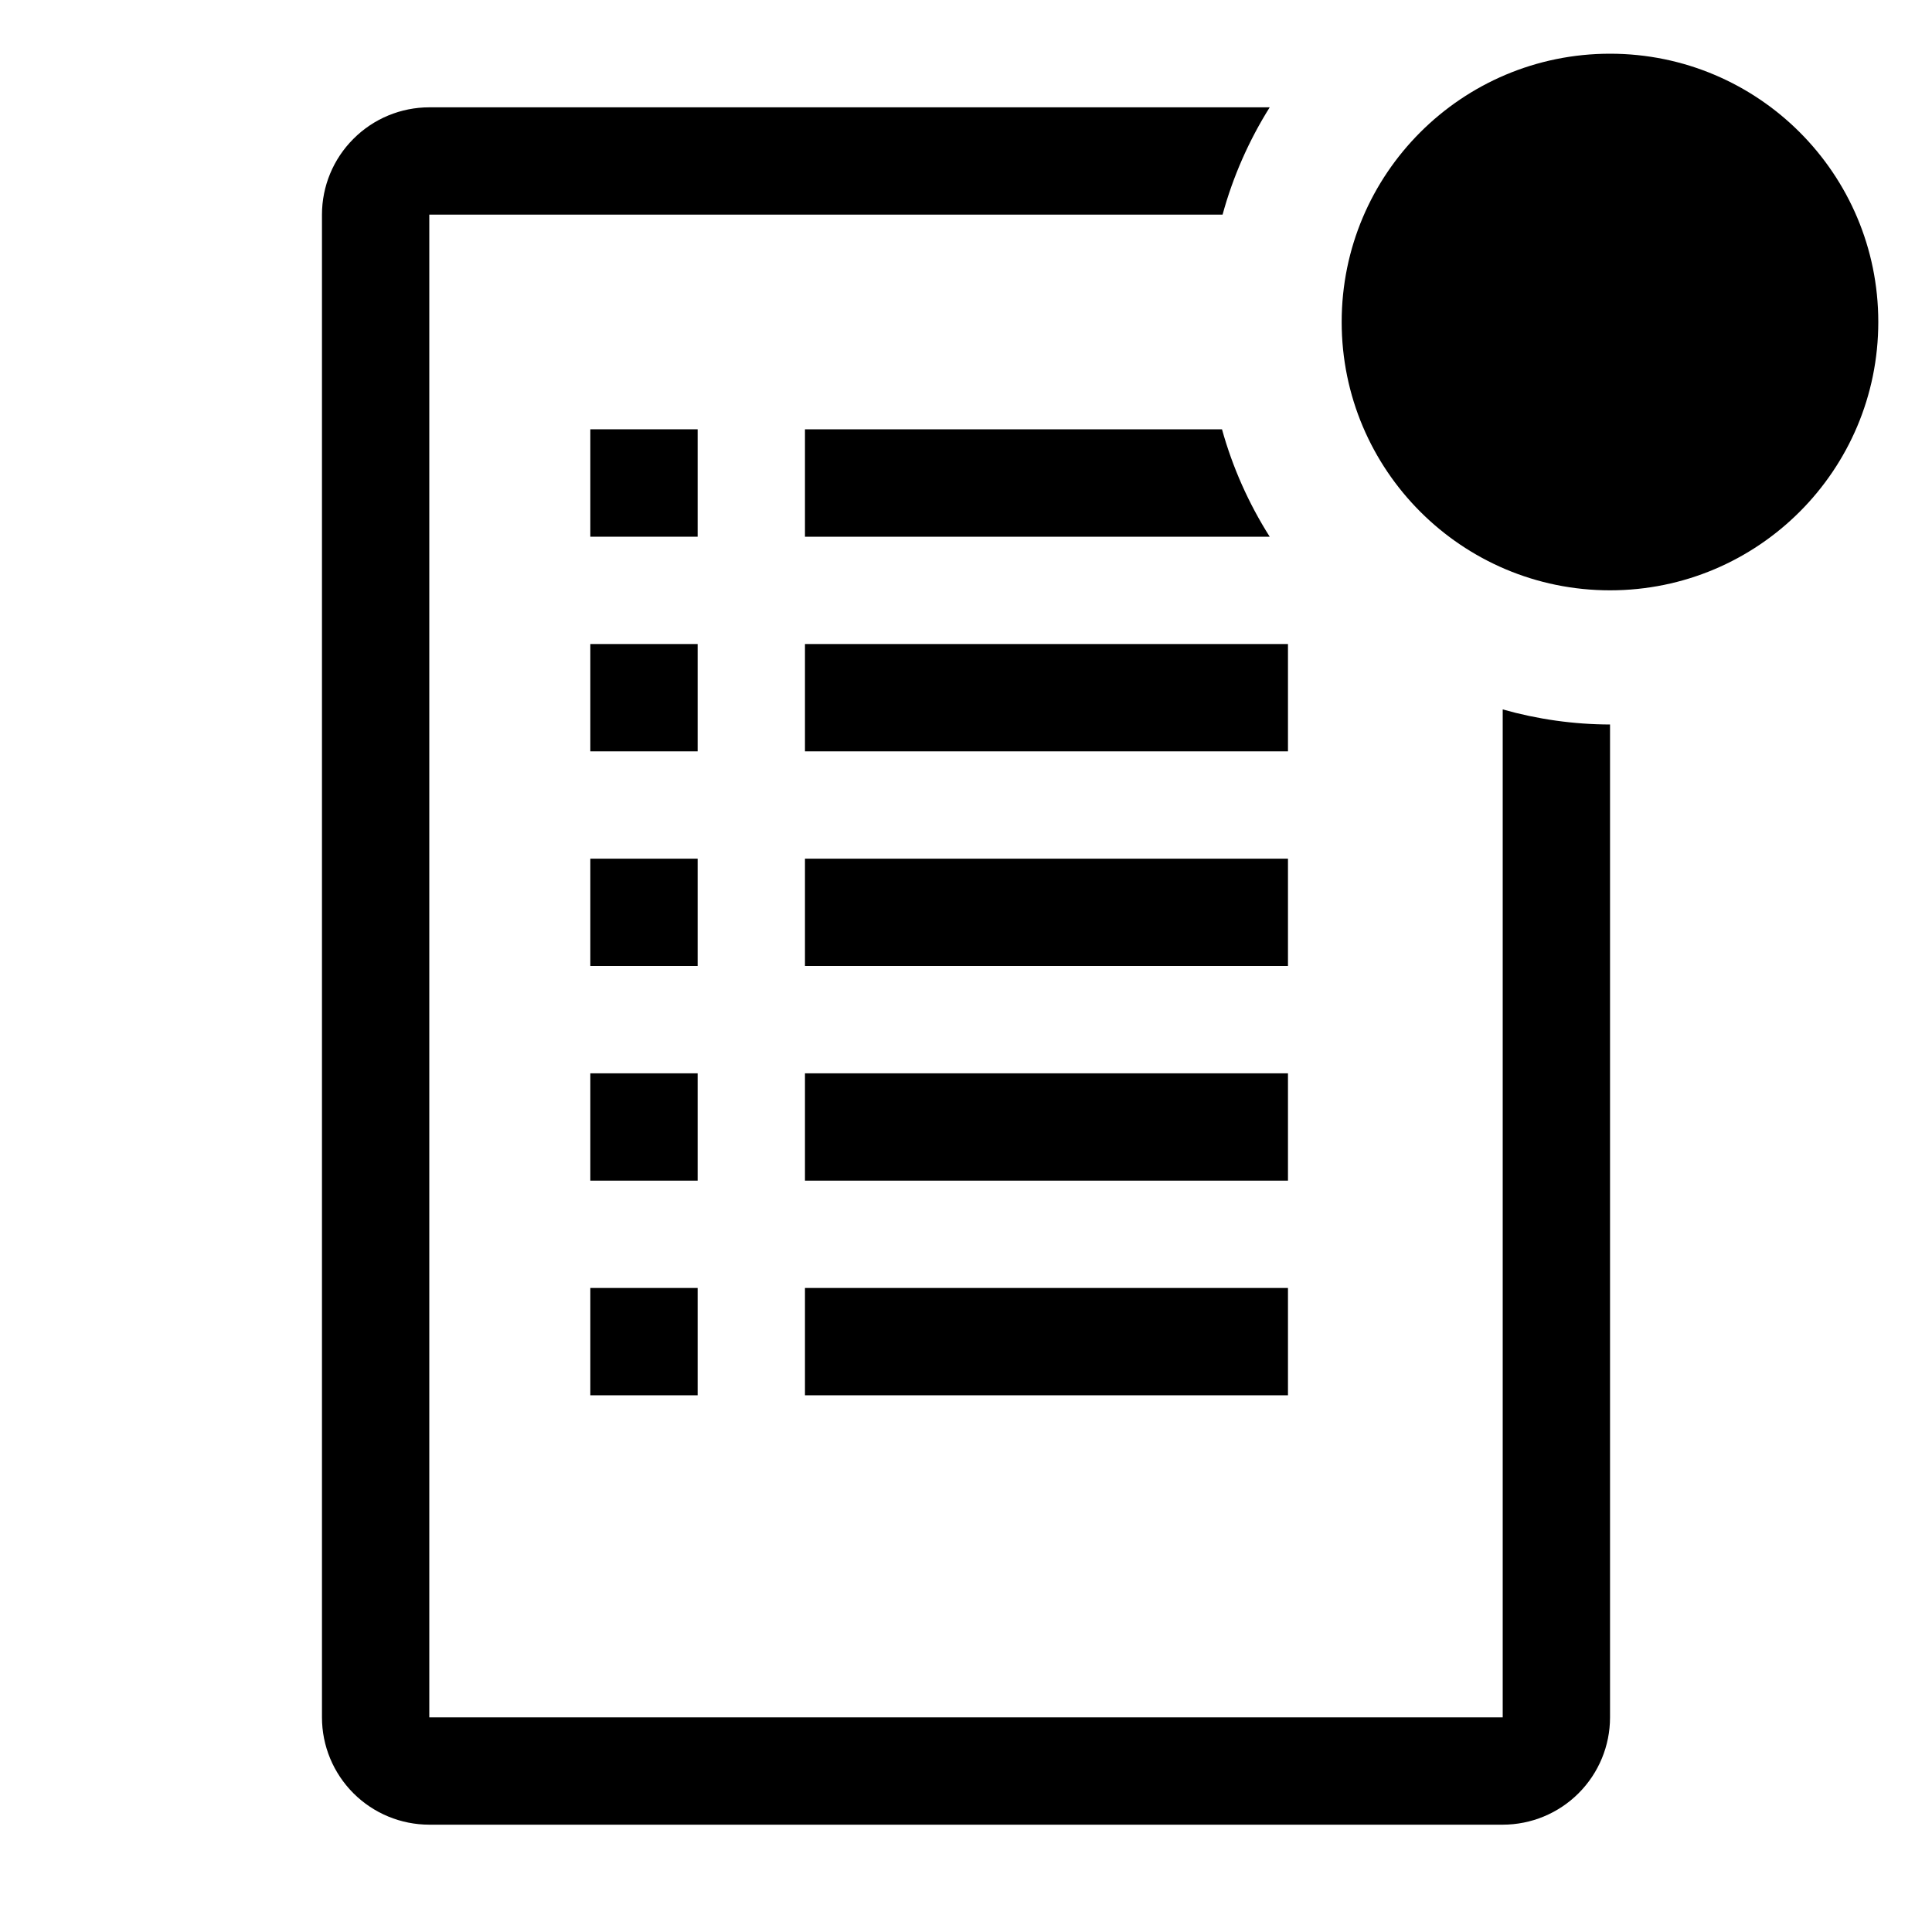
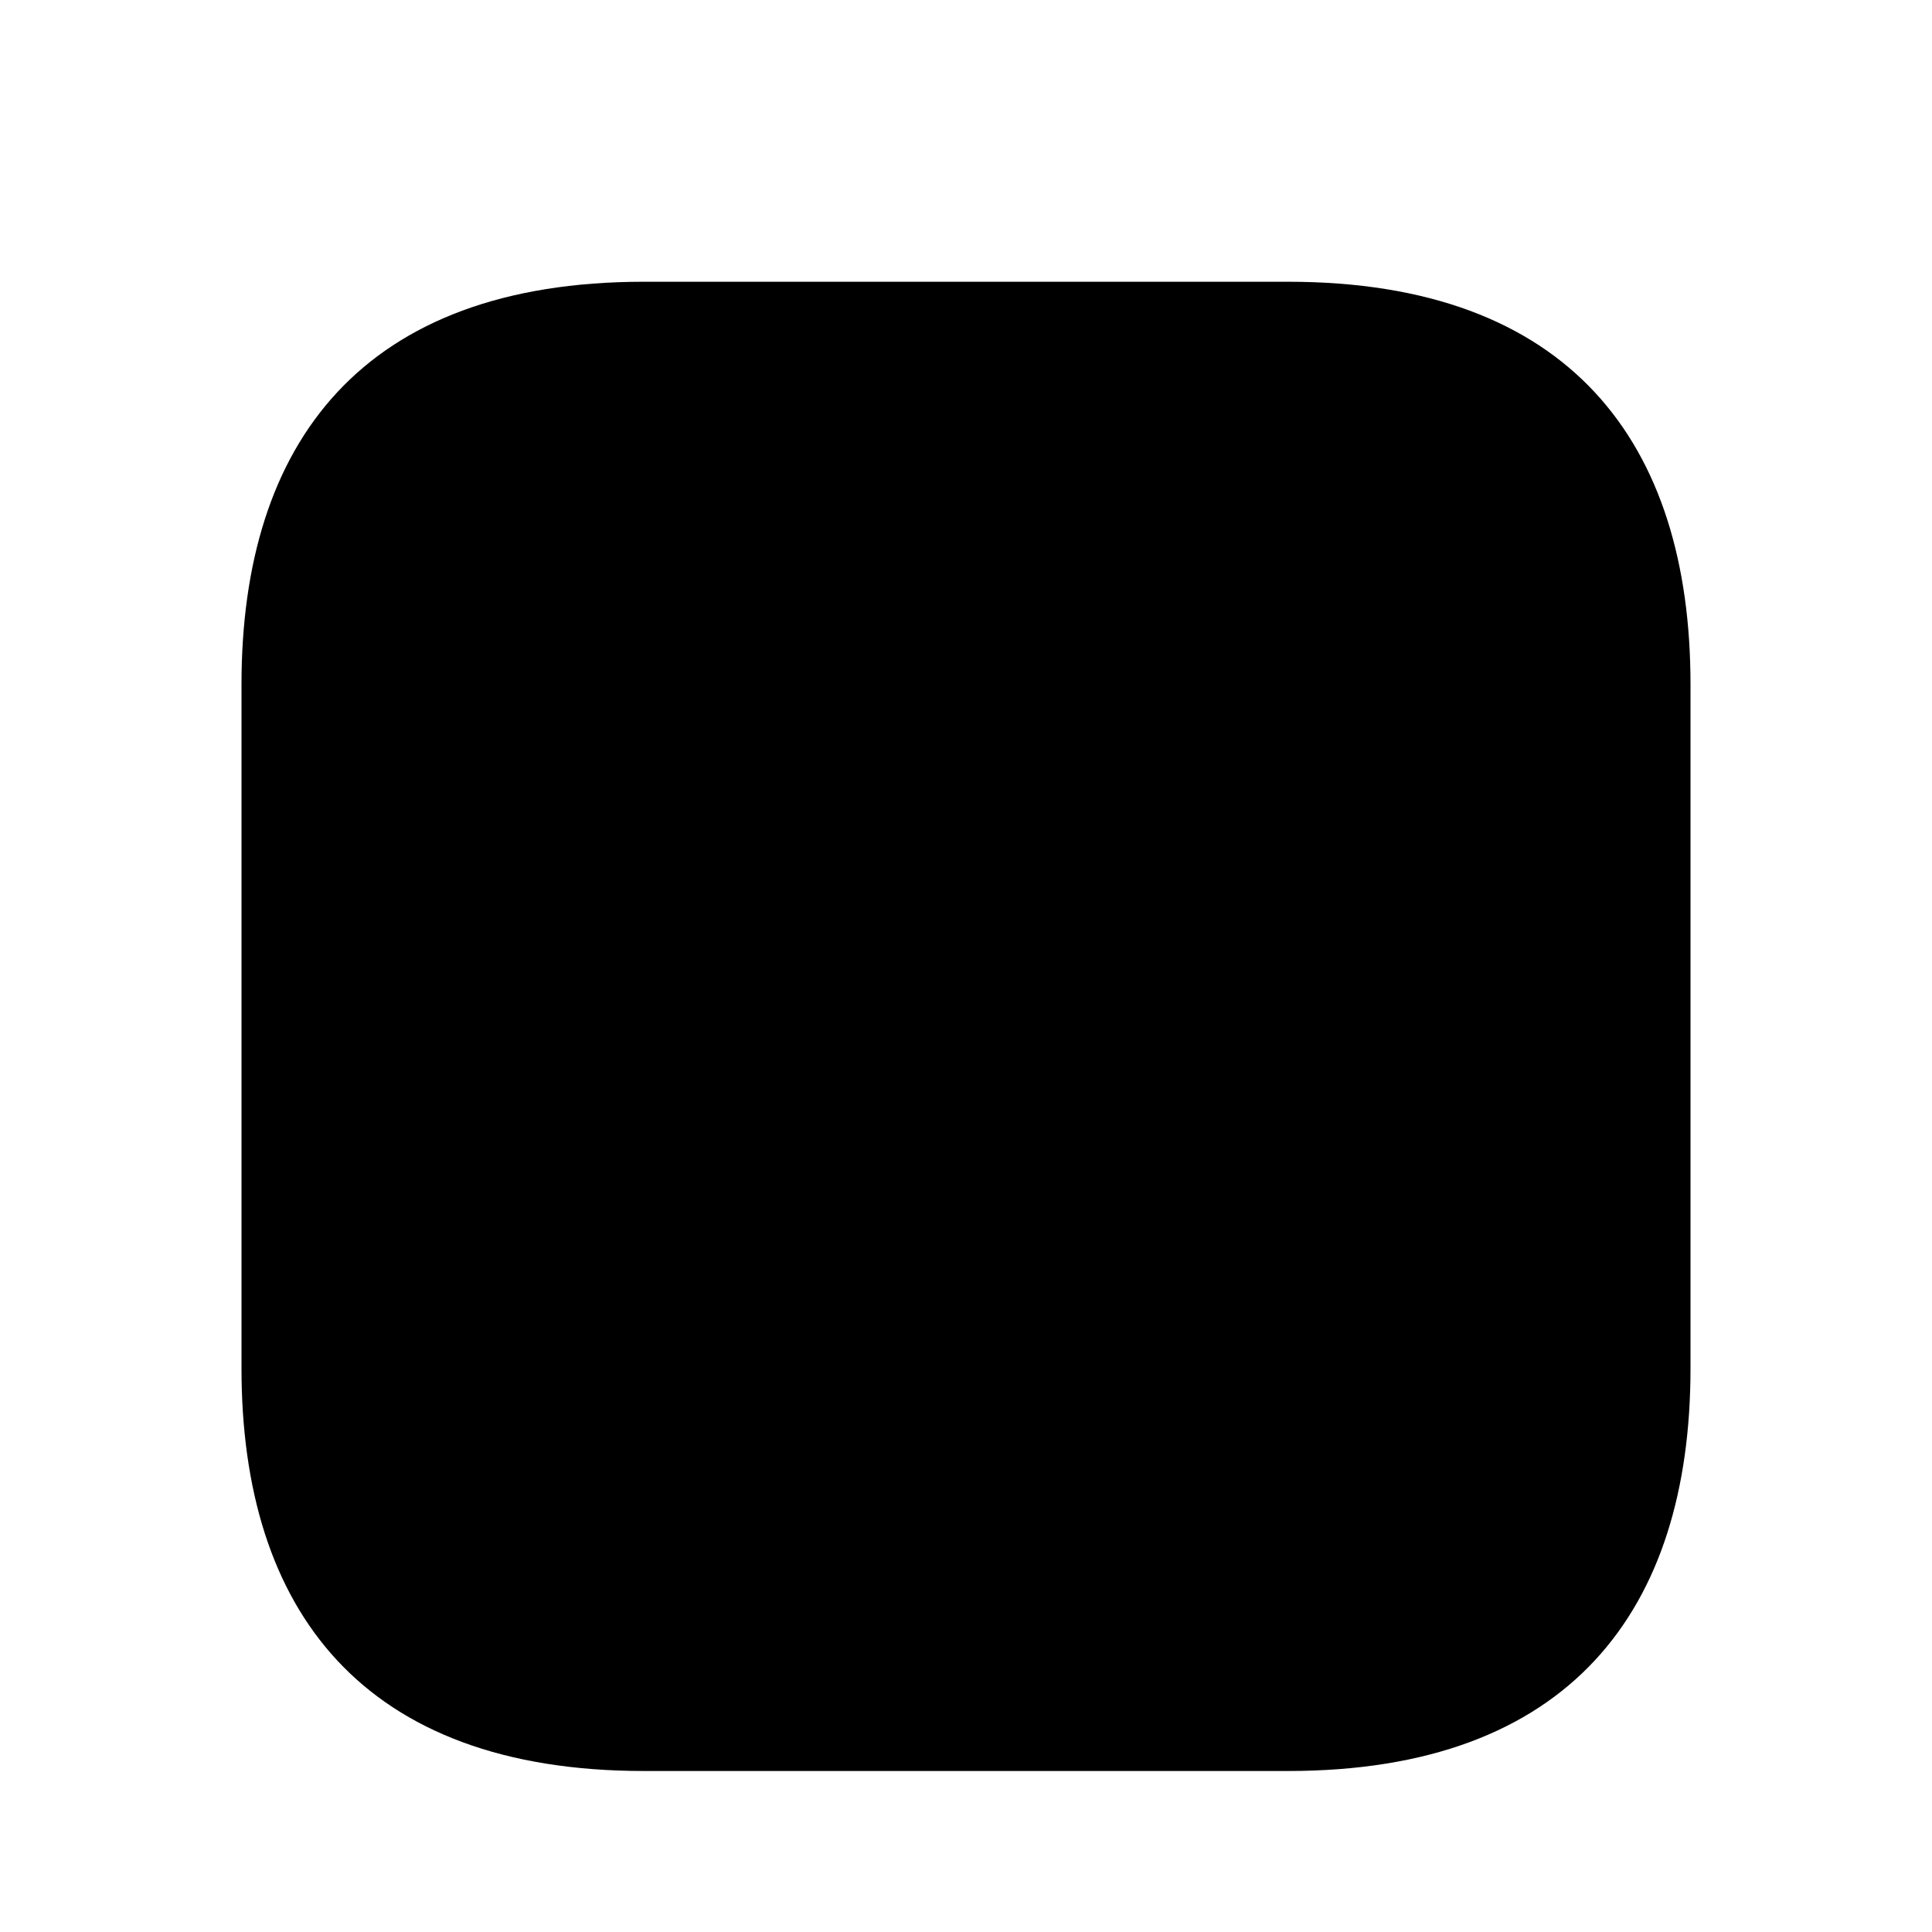
- <svg xmlns="http://www.w3.org/2000/svg" width="20" height="20" viewBox="0 0 20 20">
-   <g clip-path="url(#clip0_16_4)">
-     <path d="M8.333 6.667H13.333V7.778H8.333V6.667Z" />
-     <path d="M8.333 8.889H13.333V10H8.333V8.889Z" />
-     <path d="M8.333 11.111H13.333V12.222H8.333V11.111Z" />
-     <path d="M8.333 13.333H13.333V14.444H8.333V13.333Z" />
-     <path d="M6.111 4.444H7.222V5.556H6.111V4.444Z" />
-     <path d="M6.111 6.667H7.222V7.778H6.111V6.667Z" />
-     <path d="M6.111 8.889H7.222V10H6.111V8.889Z" />
-     <path d="M6.111 11.111H7.222V12.222H6.111V11.111Z" />
-     <path d="M6.111 13.333H7.222V14.444H6.111V13.333Z" />
-     <path d="M8.333 4.444V5.556H13.144C12.926 5.212 12.759 4.837 12.65 4.444H8.333Z" />
-     <path d="M15.556 7.344V17.778H4.444V2.222H12.656C12.763 1.83 12.928 1.455 13.144 1.111H4.444C4.15 1.111 3.867 1.228 3.659 1.437C3.45 1.645 3.333 1.928 3.333 2.222V17.778C3.333 18.073 3.45 18.355 3.659 18.564C3.867 18.772 4.15 18.889 4.444 18.889H15.556C15.85 18.889 16.133 18.772 16.341 18.564C16.55 18.355 16.667 18.073 16.667 17.778V7.5C16.291 7.499 15.917 7.446 15.556 7.344Z" />
-     <path d="M16.667 6.111C18.201 6.111 19.444 4.867 19.444 3.333C19.444 1.799 18.201 0.556 16.667 0.556C15.133 0.556 13.889 1.799 13.889 3.333C13.889 4.867 15.133 6.111 16.667 6.111Z" />
-   </g>
-   <defs>
-     <clipPath id="clip0_16_4">
-       <rect width="20" height="20" />
-     </clipPath>
-   </defs>
+ <svg xmlns="http://www.w3.org/2000/svg" width="24px" height="24px" viewBox="0 0 24 24">
+   <path d="M8 2V5" stroke-width="1.5" stroke-miterlimit="10" stroke-linecap="round" stroke-linejoin="round" />
+   <path d="M16 2V5" stroke-width="1.5" stroke-miterlimit="10" stroke-linecap="round" stroke-linejoin="round" />
+   <path d="M21 8.5V17C21 20 19.5 22 16 22H8C4.5 22 3 20 3 17V8.5C3 5.5 4.5 3.5 8 3.5H16C19.5 3.5 21 5.5 21 8.5Z" stroke-width="1.5" stroke-miterlimit="10" stroke-linecap="round" stroke-linejoin="round" />
+   <path d="M8 11H16" stroke-width="1.5" stroke-miterlimit="10" stroke-linecap="round" stroke-linejoin="round" />
+   <path d="M8 16H12" stroke-width="1.5" stroke-miterlimit="10" stroke-linecap="round" stroke-linejoin="round" />
</svg>
